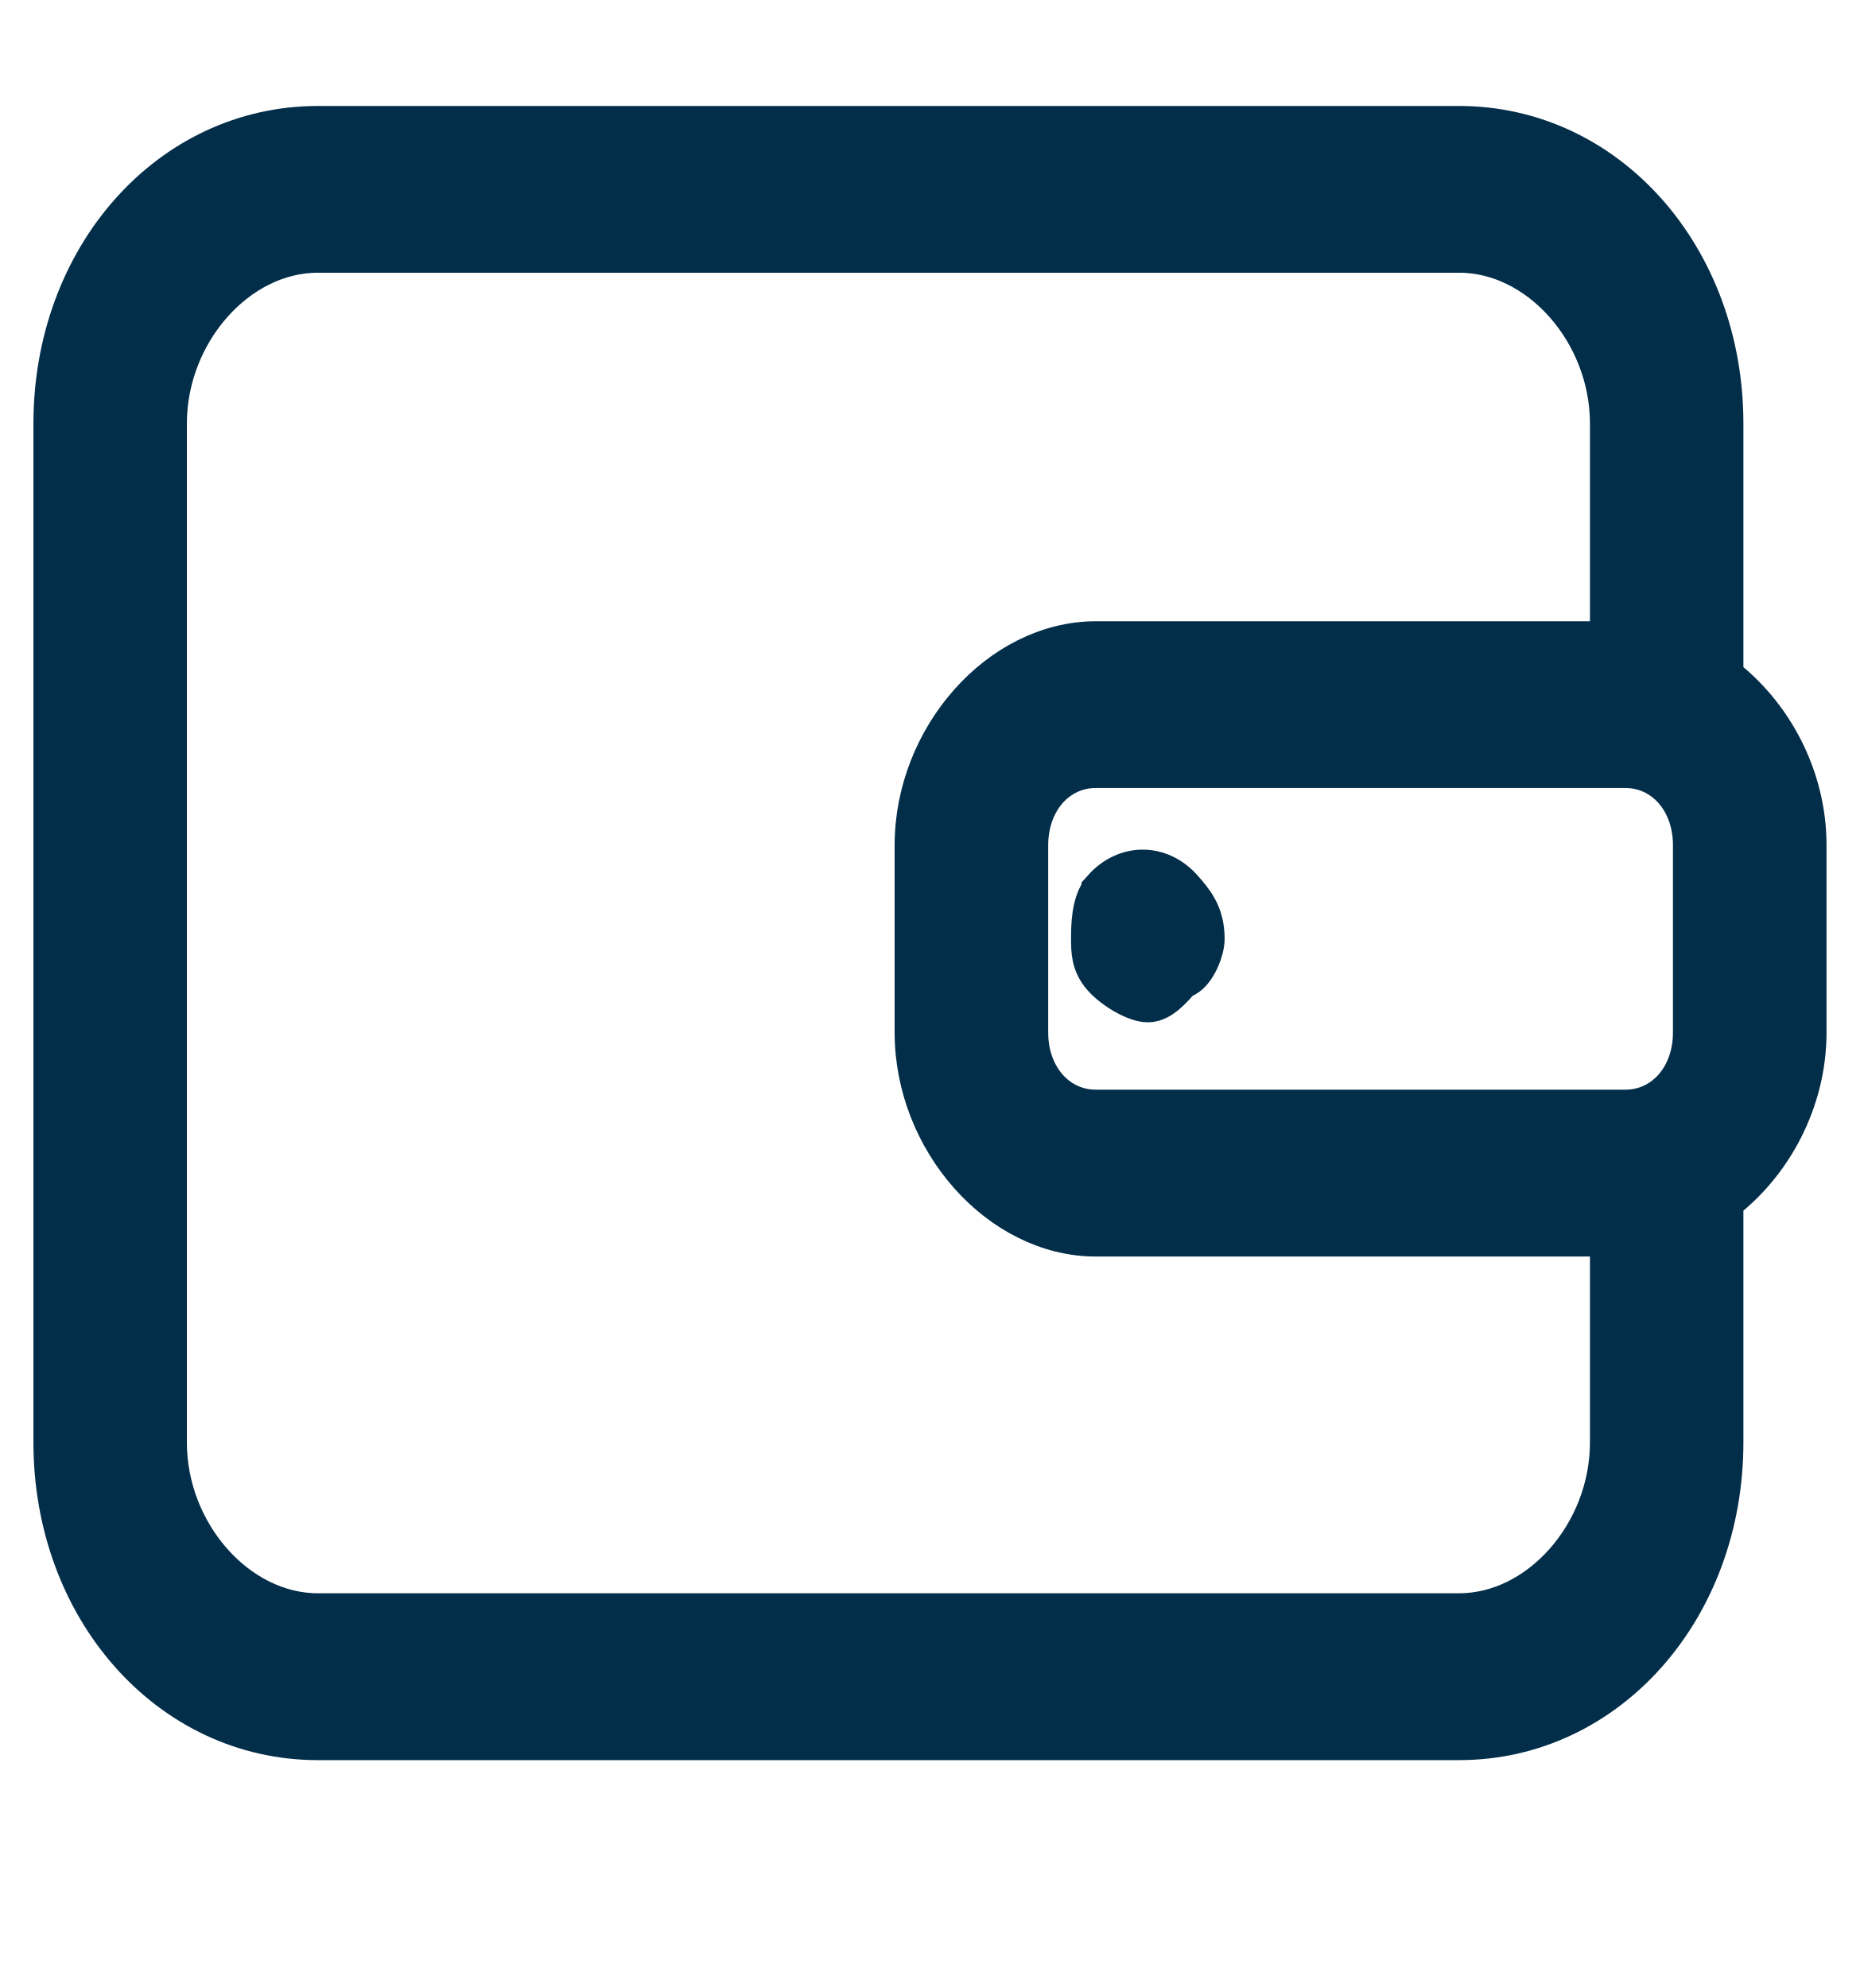
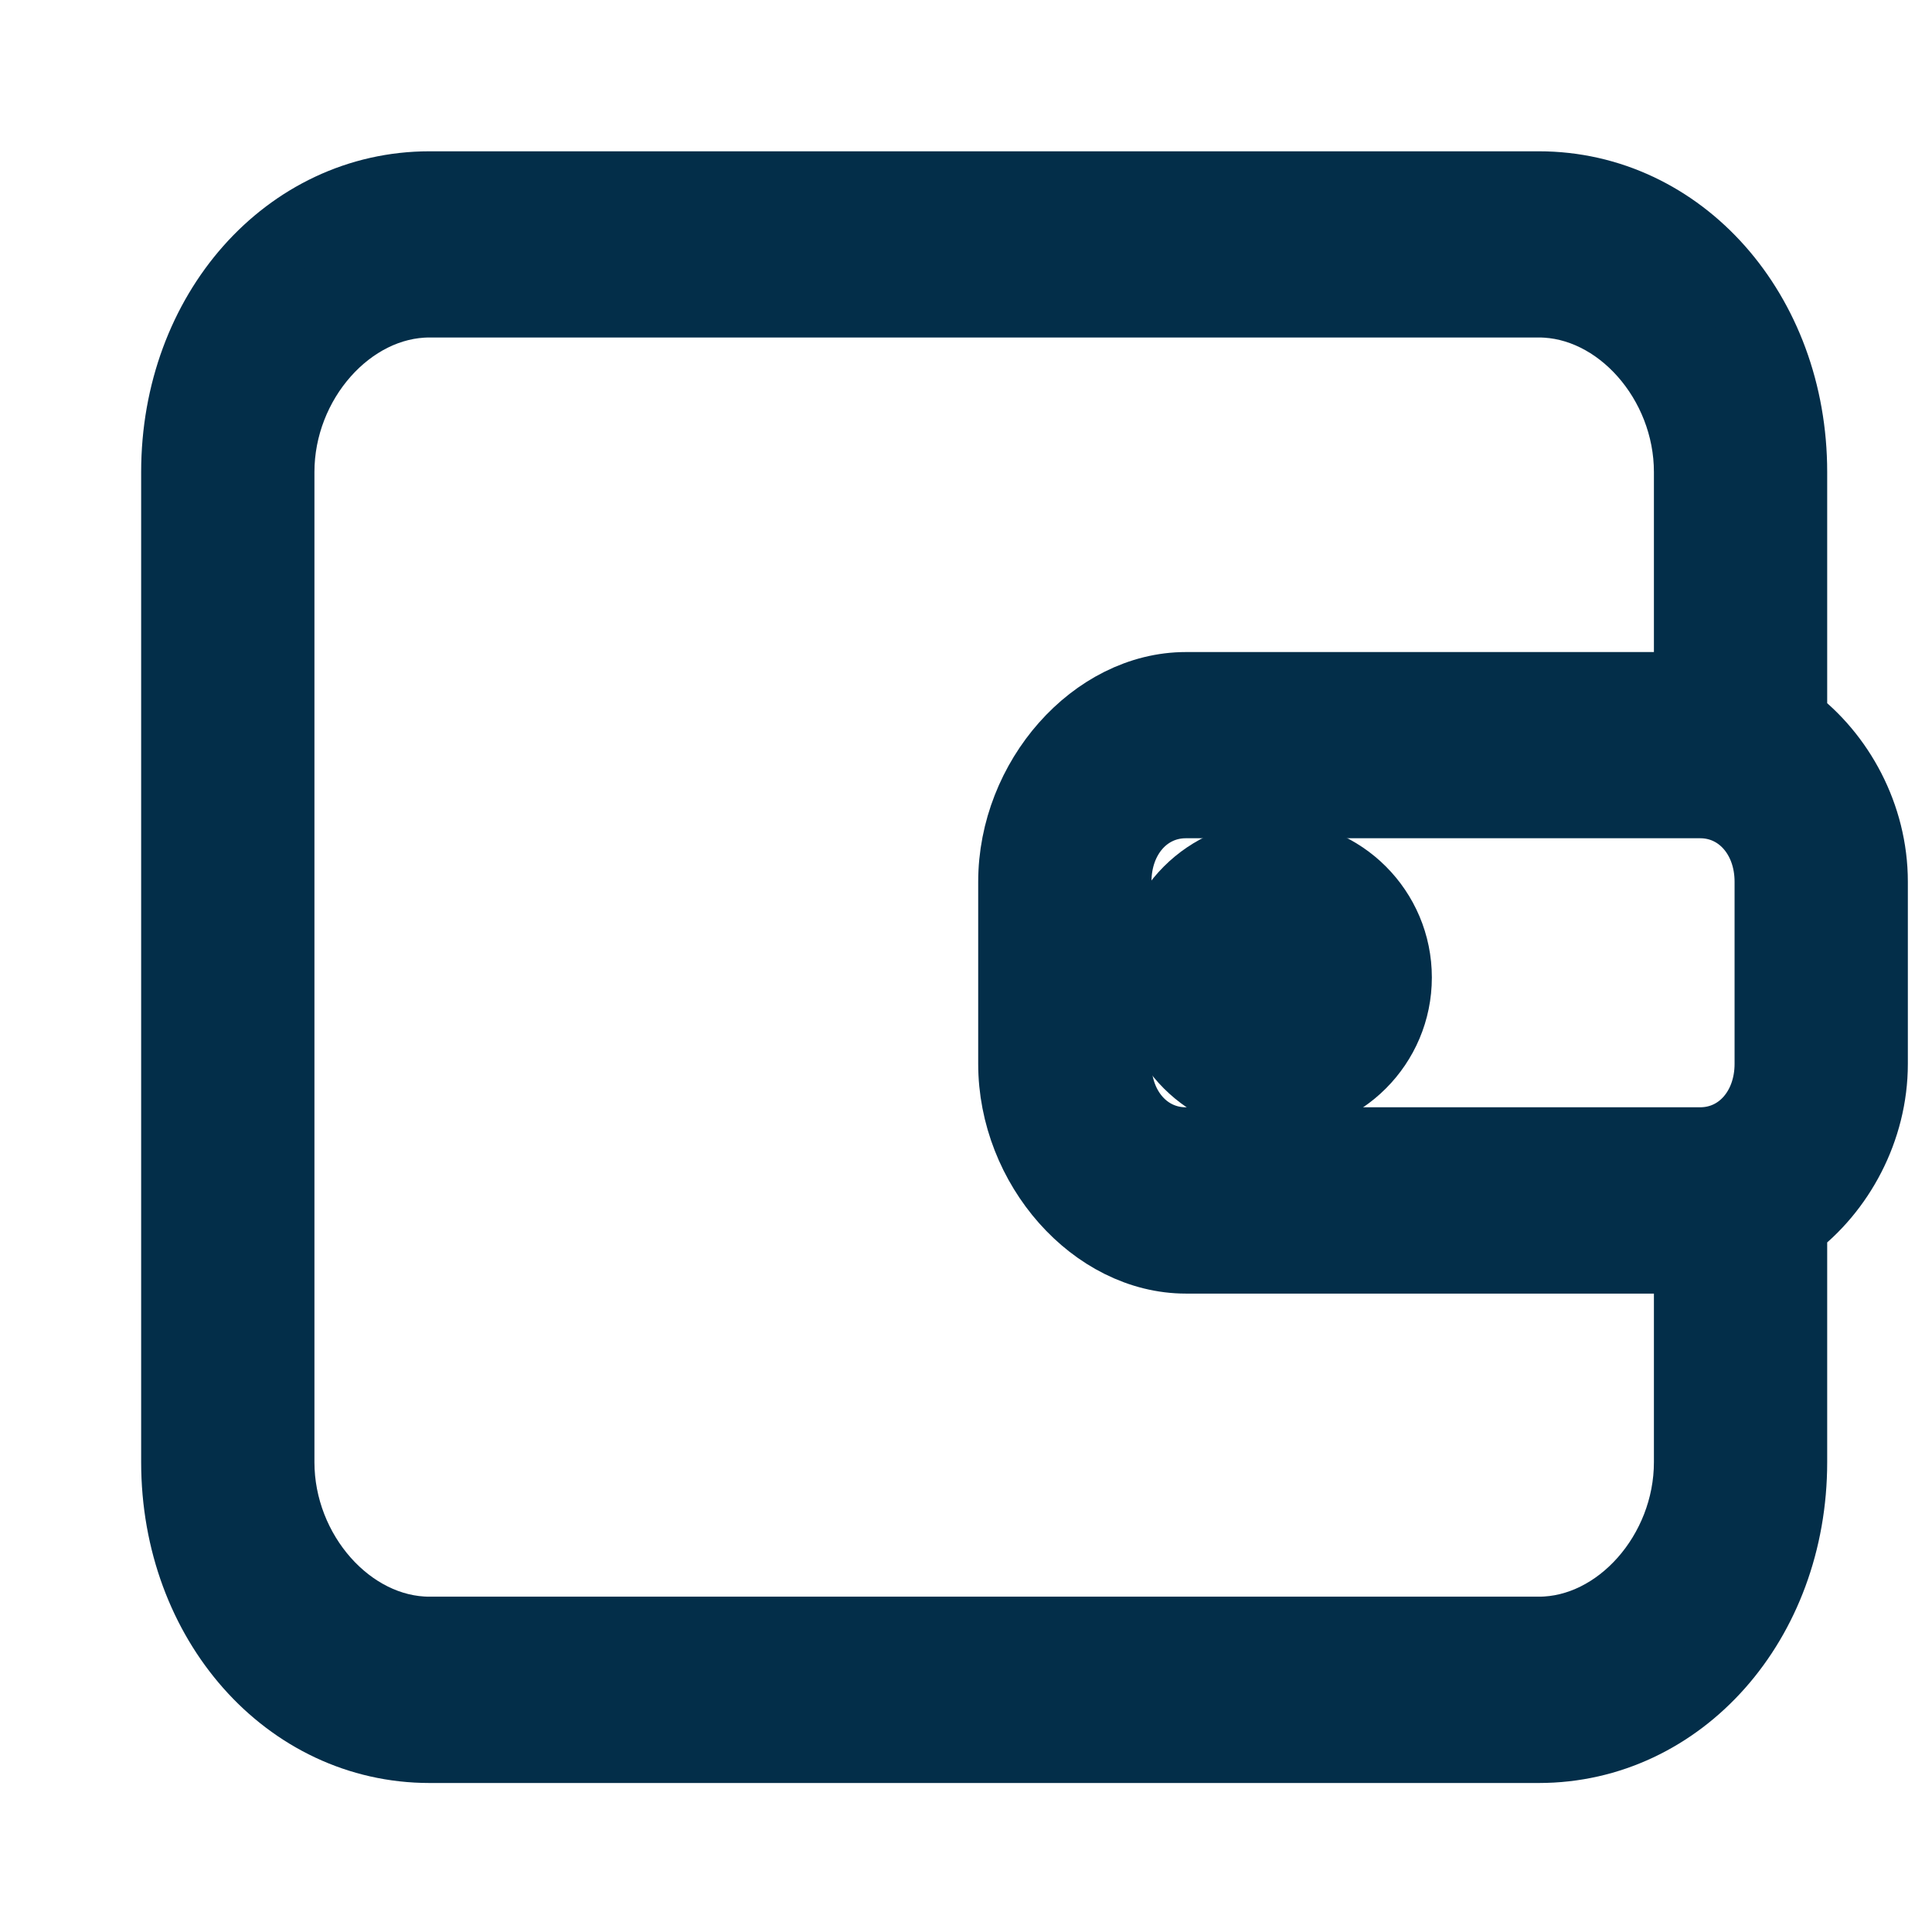
- <svg xmlns="http://www.w3.org/2000/svg" width="15" height="16" viewBox="0 0 15 16">
-   <g fill="#032E49" fill-rule="nonzero" stroke="#032E49" stroke-width=".4">
-     <path d="M13.831 5.466V3.409c0-1.32-.918-2.356-2.087-2.356H2.557c-1.17 0-2.088 1.036-2.088 2.356v8.2c0 1.32.918 2.357 2.088 2.357h9.187c1.169 0 2.087-1.037 2.087-2.357V9.647c.394-.293.669-.795.669-1.337V6.802c0-.543-.275-1.043-.669-1.336zm-.167 2.844c0 .377-.25.66-.584.66H8.82c-.334 0-.584-.283-.584-.66V6.802c0-.377.25-.66.584-.66h4.26c.334 0 .584.283.584.66V8.31zm-1.92 4.713H2.557c-.668 0-1.253-.66-1.253-1.414v-8.2c0-.754.585-1.414 1.253-1.414h9.187c.668 0 1.252.66 1.252 1.414V5.2H8.82c-.751 0-1.42.755-1.42 1.603V8.31c0 .849.669 1.603 1.42 1.603h4.176v1.696c0 .754-.584 1.414-1.252 1.414z" />
-     <path d="M8.904 7.18c-.084.094-.084.282-.084.376 0 .095 0 .189.084.283.083.094.25.189.334.189.084 0 .167-.095.25-.189.084 0 .168-.188.168-.283 0-.188-.084-.282-.167-.377-.167-.188-.418-.188-.585 0z" />
+ <svg xmlns="http://www.w3.org/2000/svg" width="16" height="16" viewBox="0 0 16 16">
+   <g fill="#032E49" stroke="#032E49" stroke-width=".6" transform="translate(1.469 1.5)">
+     <path d="M13.363 4.466V2.409c0-1.32-.919-2.356-2.088-2.356H2.088C.918.053 0 1.089 0 2.409v8.2c0 1.32.919 2.357 2.088 2.357h9.187c1.169 0 2.088-1.037 2.088-2.357V8.647c.393-.293.668-.795.668-1.337V5.802c0-.543-.275-1.043-.668-1.336zm-.167 2.844c0 .377-.25.66-.585.66h-4.26c-.333 0-.584-.283-.584-.66V5.802c0-.377.25-.66.585-.66h4.259c.334 0 .585.283.585.66V7.31zm-1.921 4.713H2.088c-.668 0-1.253-.66-1.253-1.414v-8.2c0-.754.585-1.414 1.253-1.414h9.187c.668 0 1.253.66 1.253 1.414V4.2H8.352c-.752 0-1.42.755-1.42 1.603V7.31c0 .849.668 1.603 1.42 1.603h4.176v1.696c0 .754-.585 1.414-1.253 1.414z" />
+     <circle cx="9.089" cy="6.595" r="1" />
  </g>
</svg>
